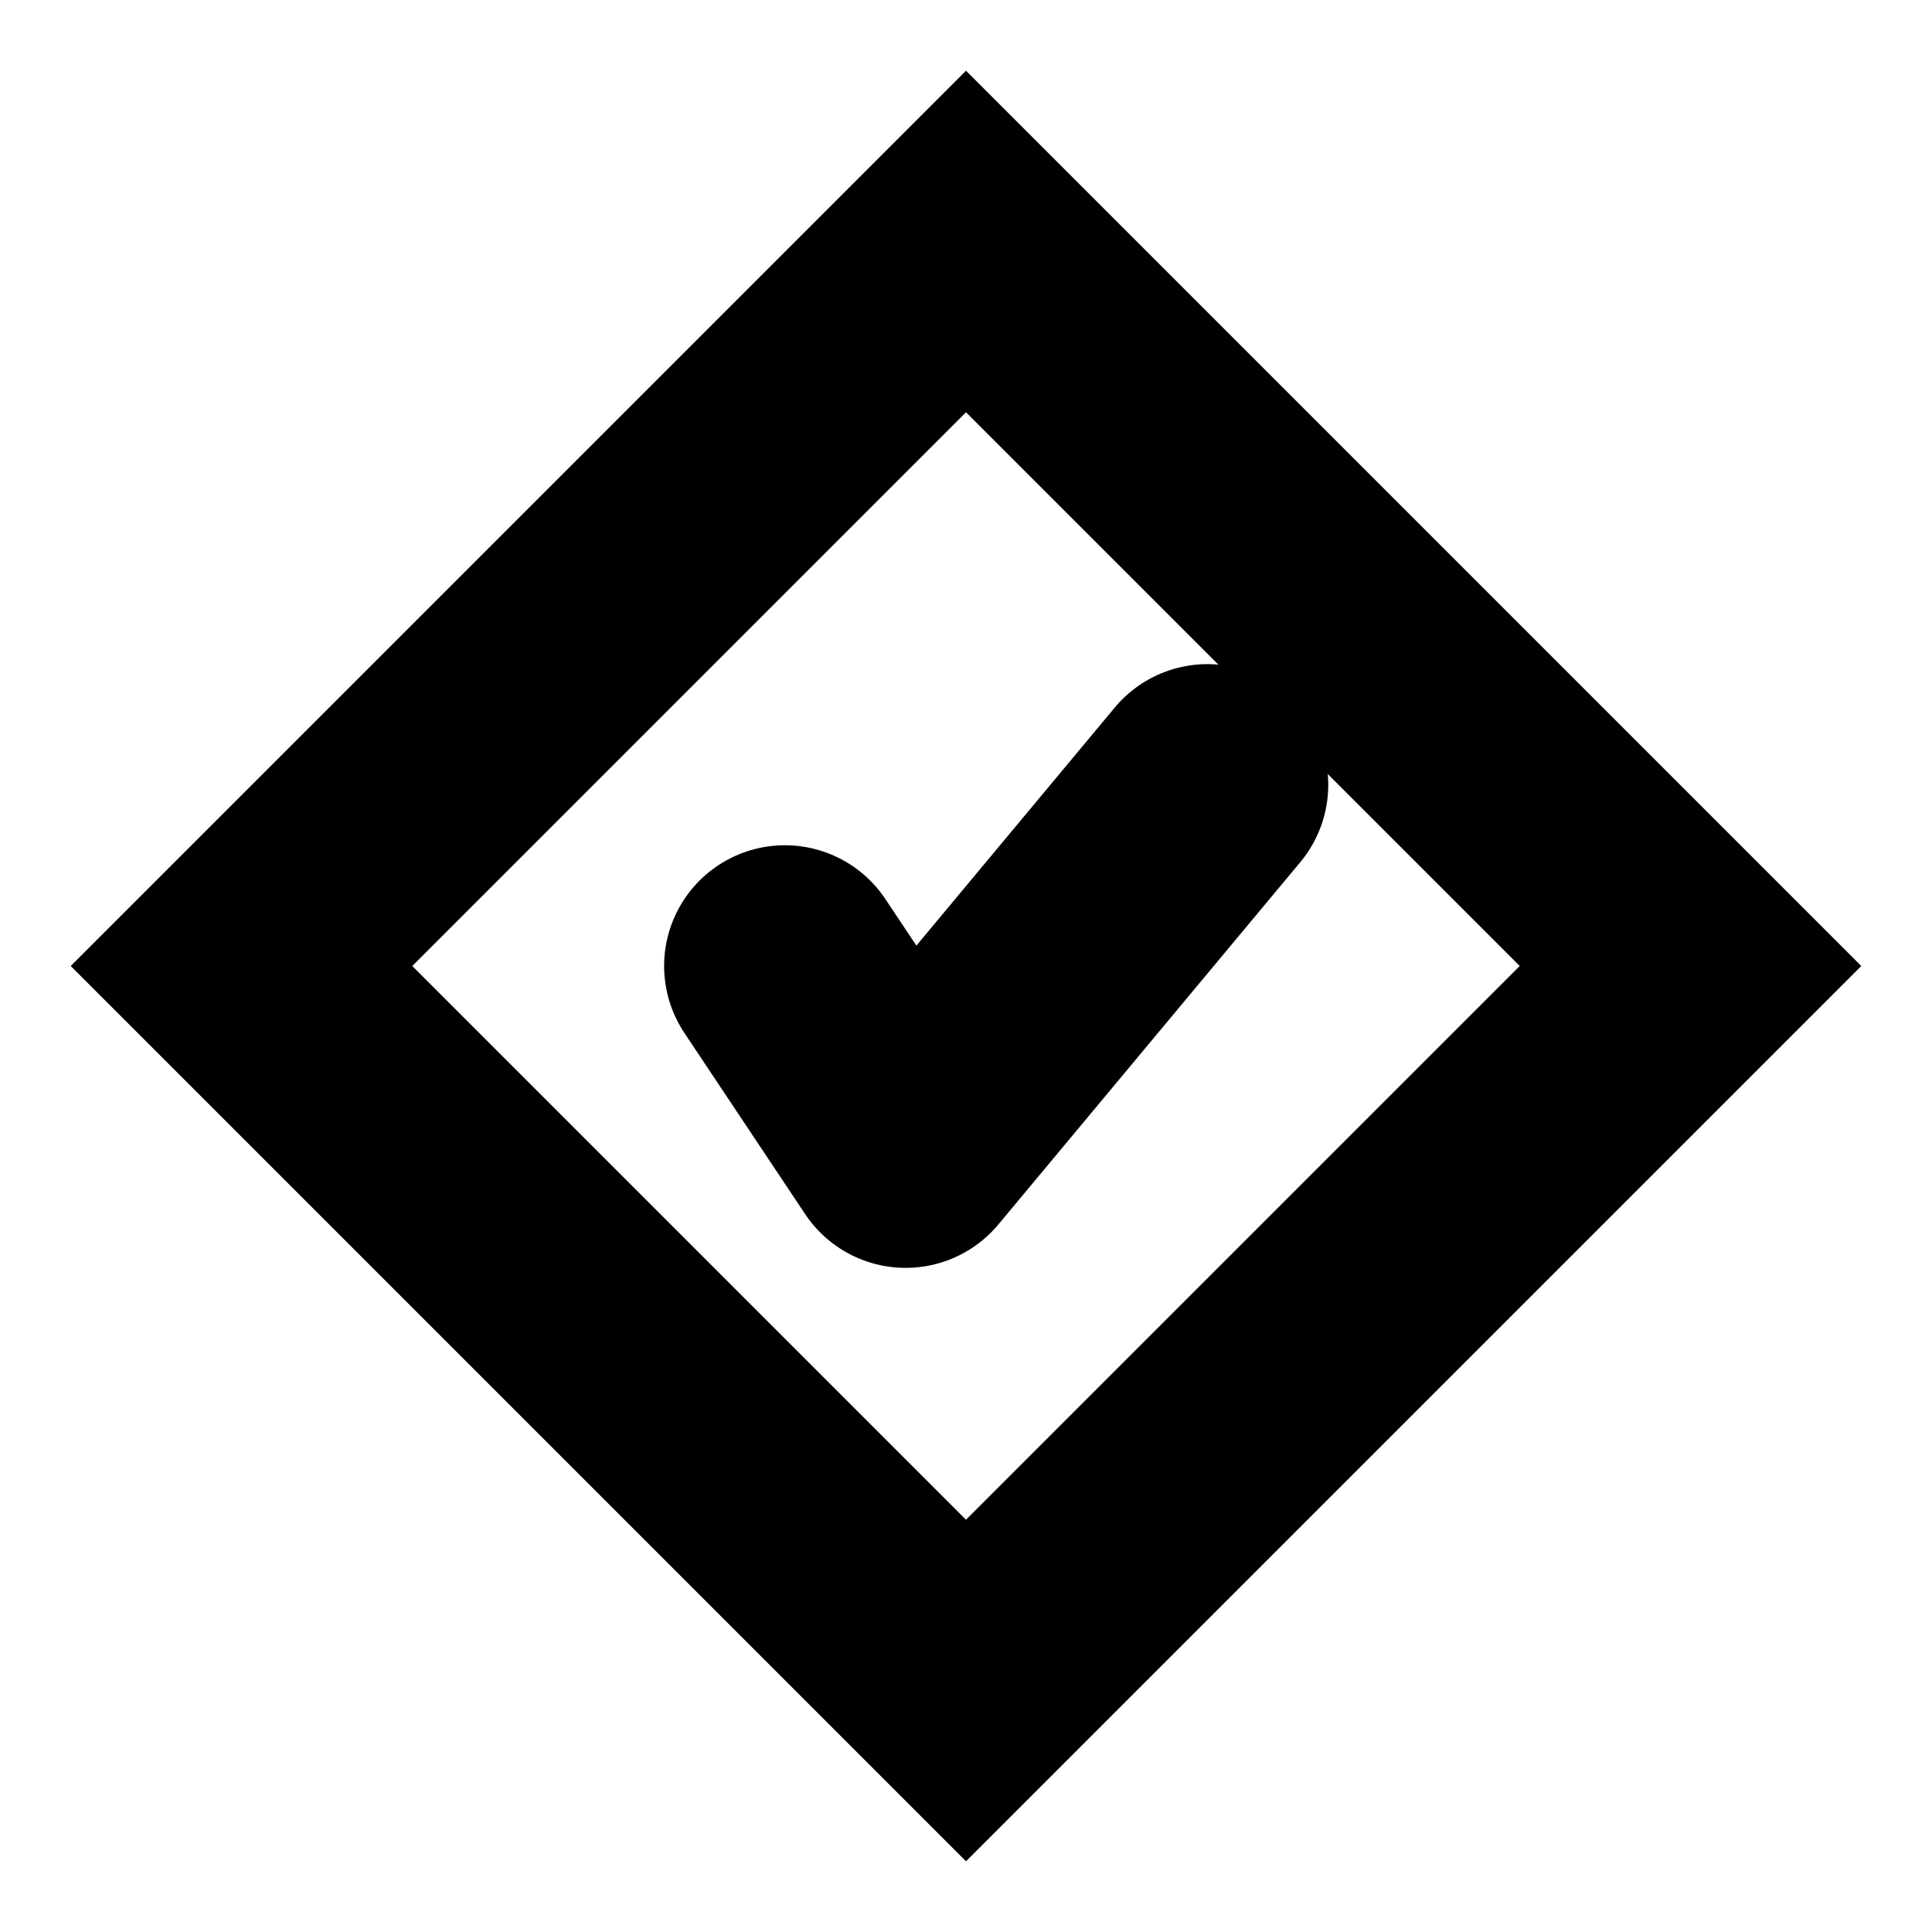
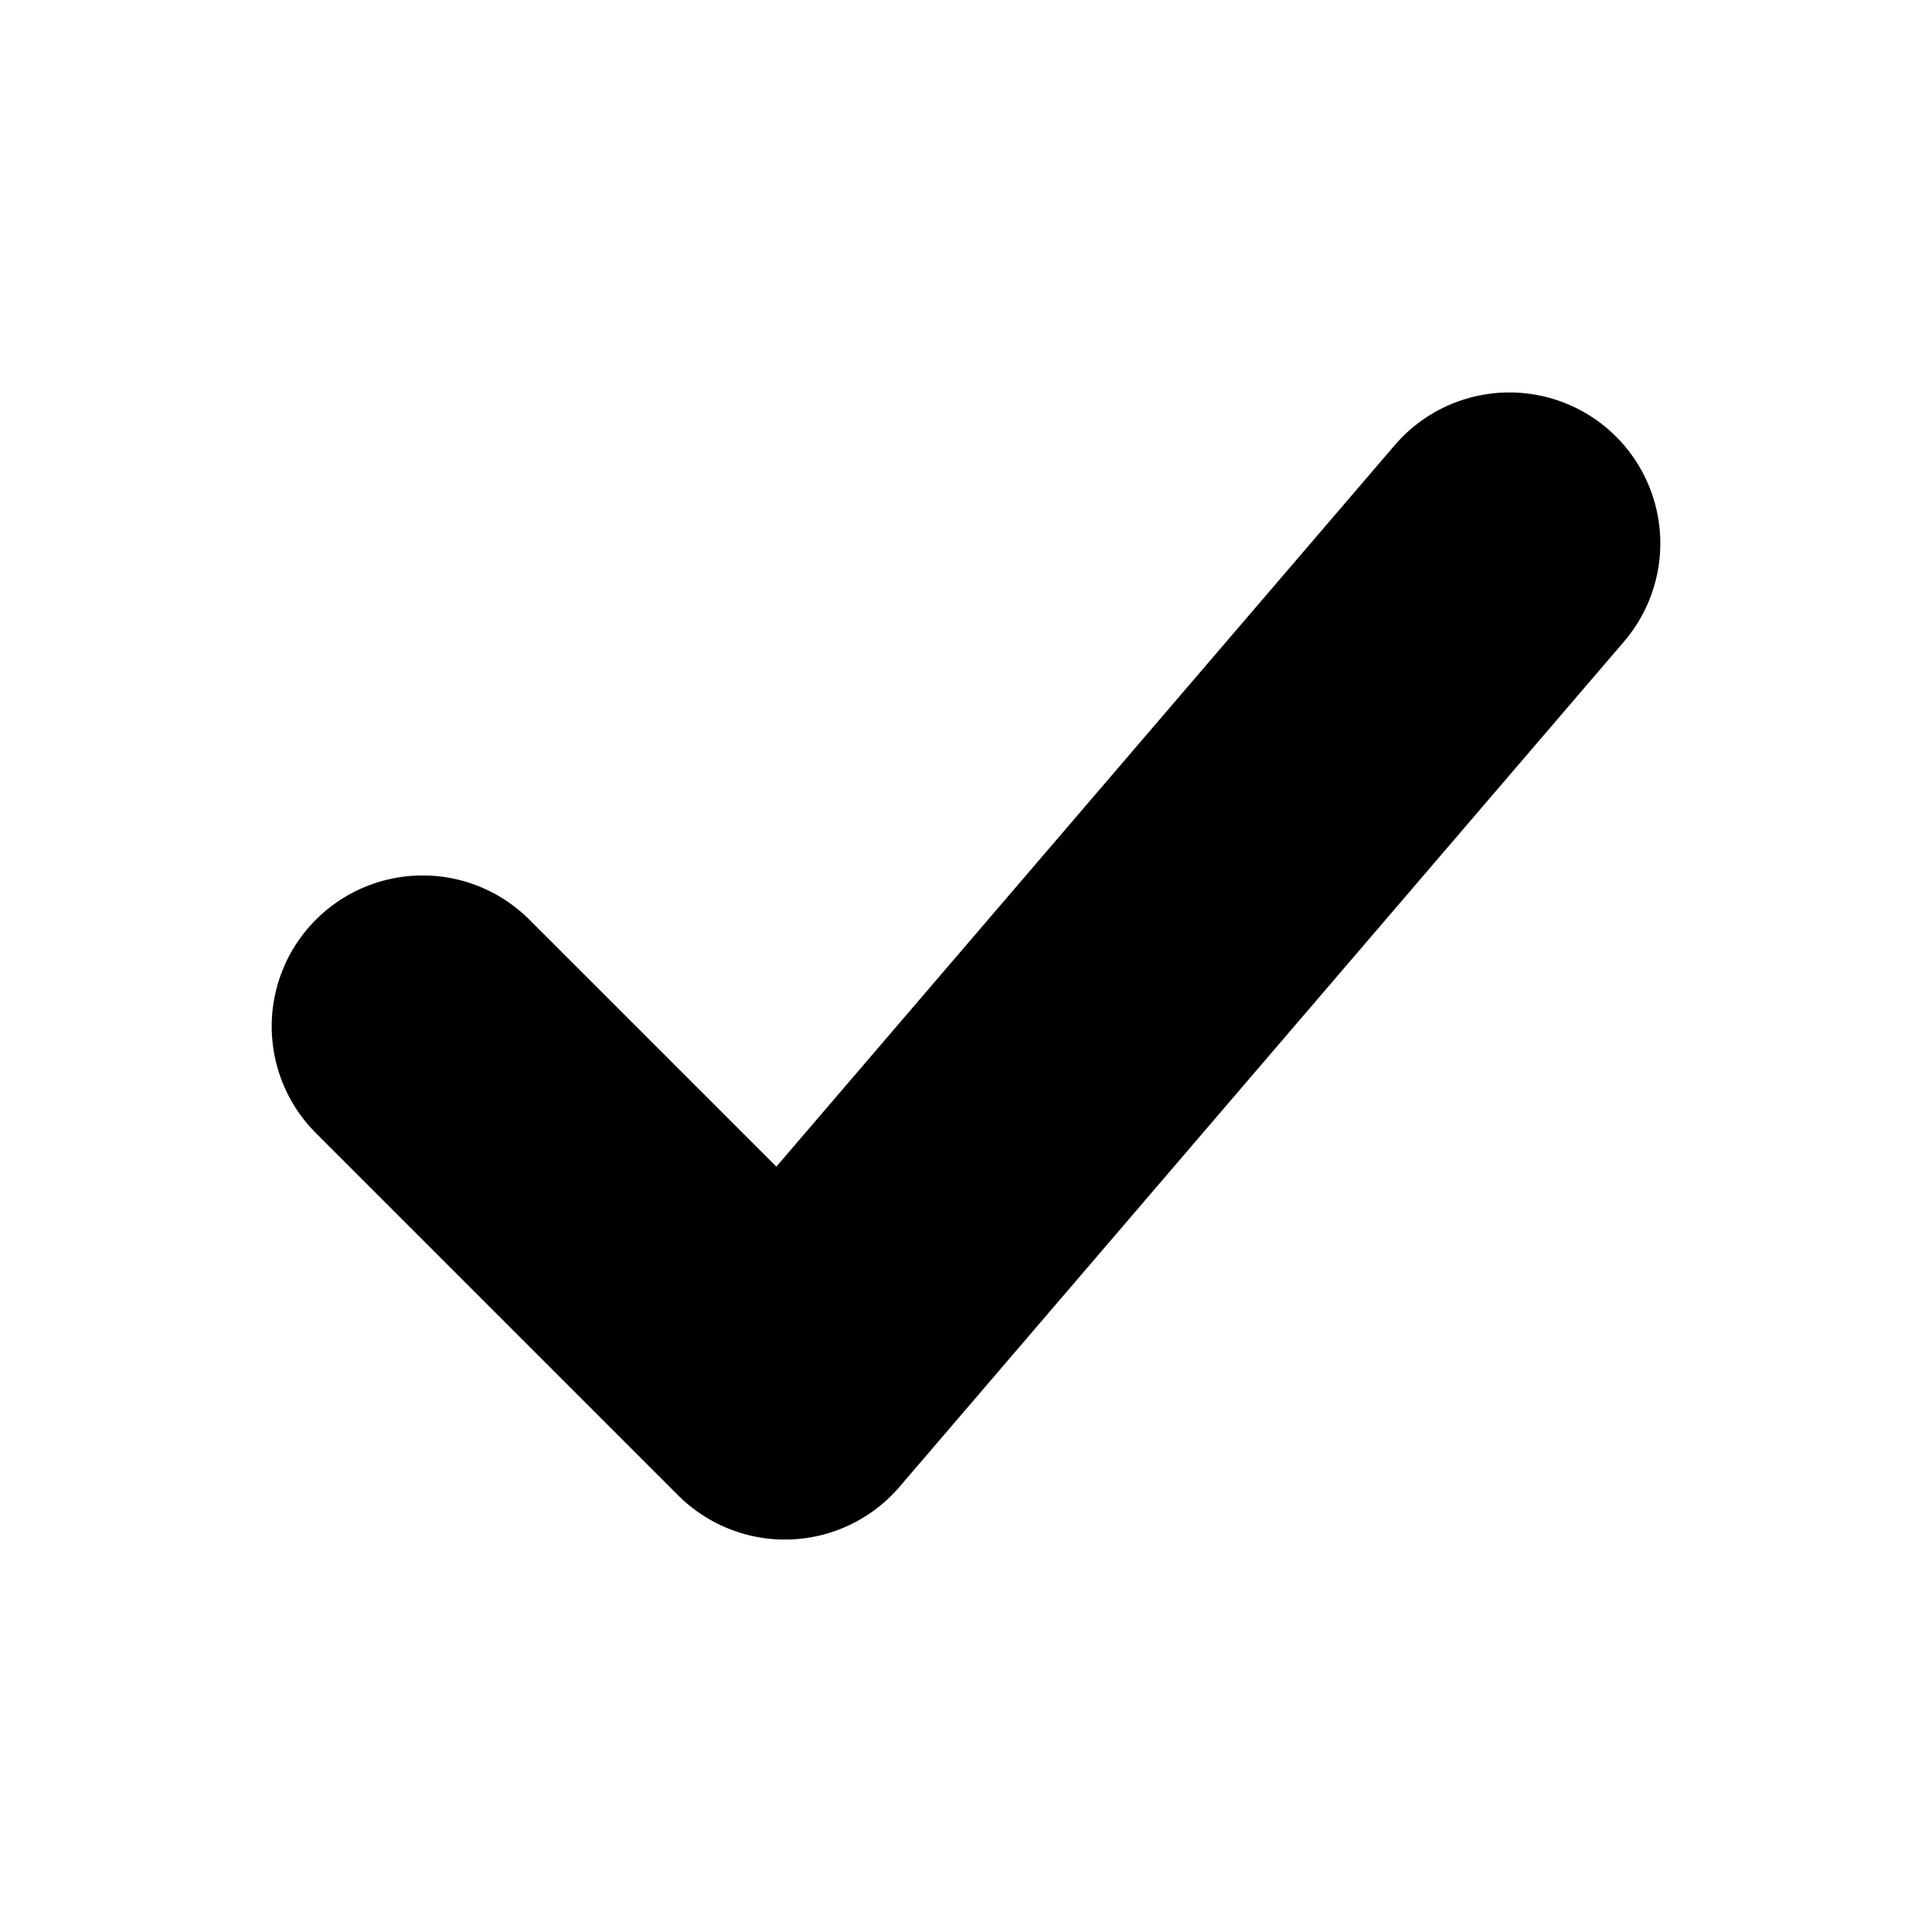
- <svg xmlns="http://www.w3.org/2000/svg" viewBox="0 0 16 16" fill="none" stroke="currentColor" stroke-width="2">
-   <path d="M8 2l6 6-6 6-6-6z" />
-   <path d="M6.5 8l1 1.5L10 6.5" stroke-linecap="round" stroke-linejoin="round" />
+ <svg xmlns="http://www.w3.org/2000/svg" viewBox="0 0 16 16" fill="none" stroke="currentColor" stroke-width="2.5" stroke-linecap="round" stroke-linejoin="round">
+   <polyline points="3.5,8.5 6.5,11.5 12.5,4.5" />
</svg>
